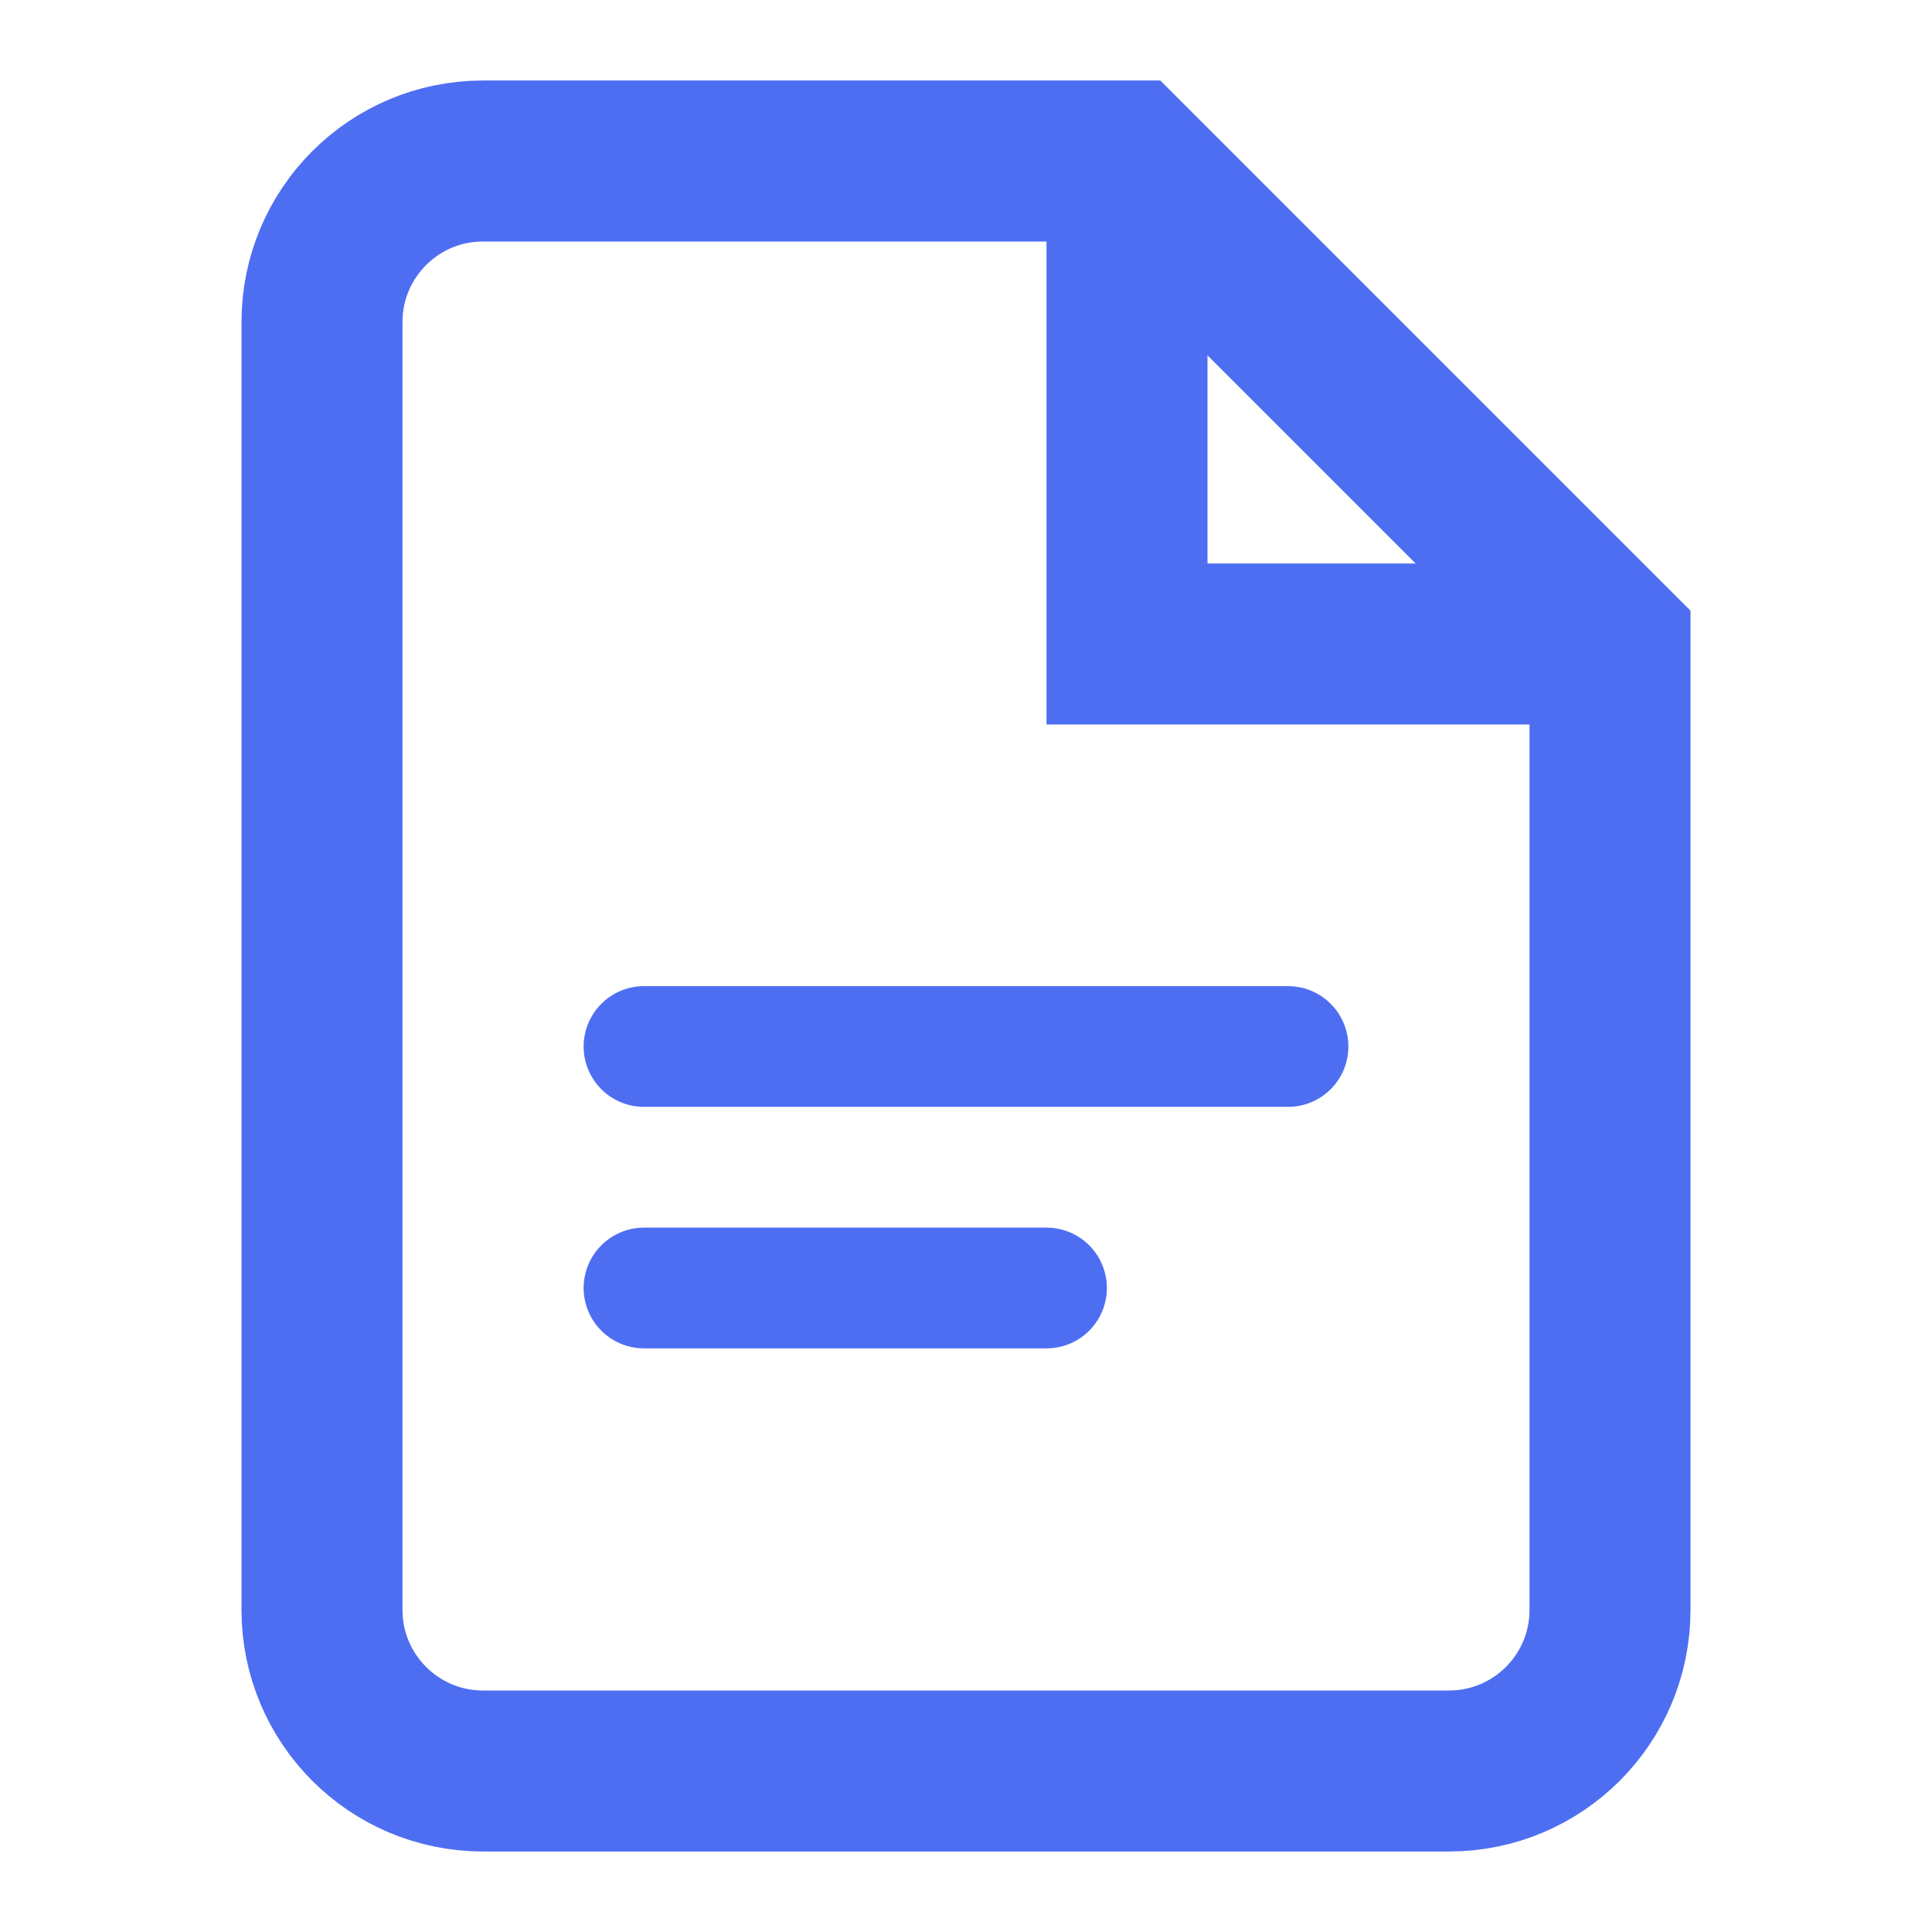
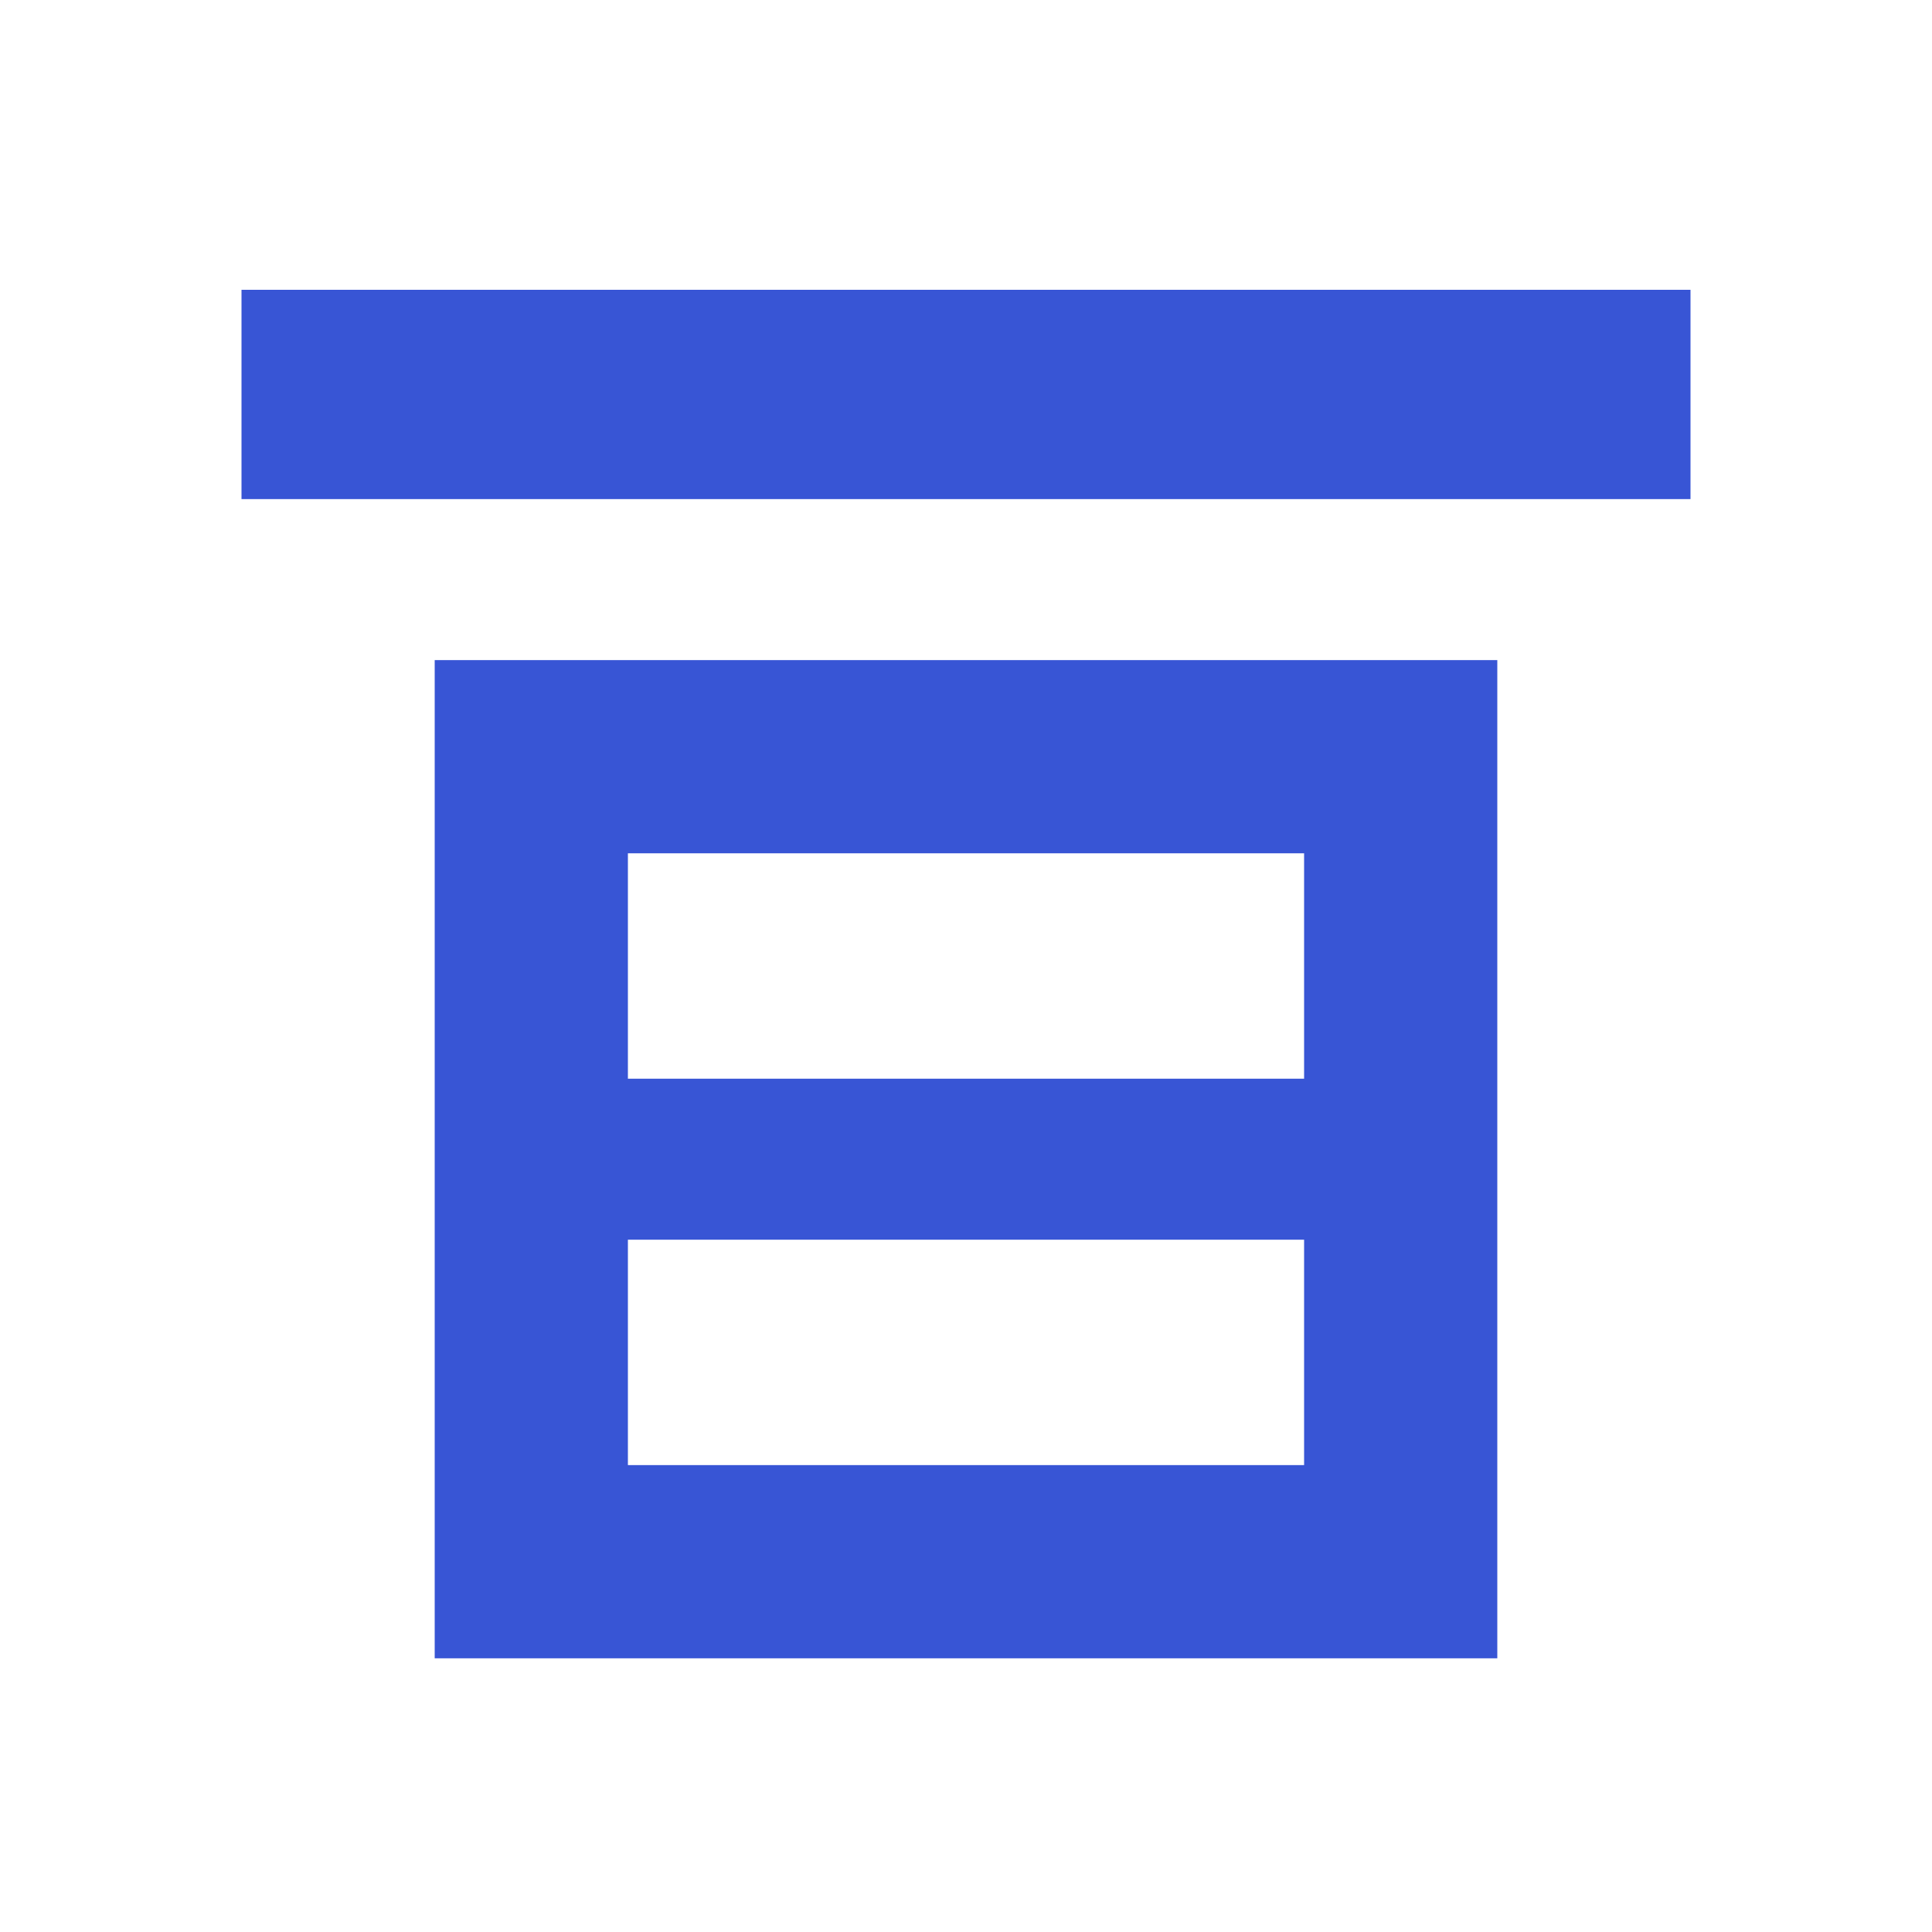
- <svg xmlns="http://www.w3.org/2000/svg" viewBox="0 0 24 24" fill="none">
-   <path d="M6 2h8l6 6v12a2 2 0 0 1-2 2H6a2 2 0 0 1-2-2V4a2 2 0 0 1 2-2z" stroke="#4E6EF2" stroke-width="2" />
-   <path d="M14 2v6h6" stroke="#4E6EF2" stroke-width="2" />
-   <line x1="8" y1="13" x2="16" y2="13" stroke="#4E6EF2" stroke-width="1.5" stroke-linecap="round" />
-   <line x1="8" y1="16" x2="13" y2="16" stroke="#4E6EF2" stroke-width="1.5" stroke-linecap="round" />
+ <svg xmlns="http://www.w3.org/2000/svg" viewBox="0 0 24 24" fill="#3855D5">
+   <path d="M3 3.6h18v2.6H3Z" />
+   <path fill-rule="evenodd" d="M5.4 8.2h13.2v12.4H5.4ZM7.8 10.6h8.4v2.8H7.8ZM7.8 15.4h8.4v2.8H7.8Z" />
</svg>
